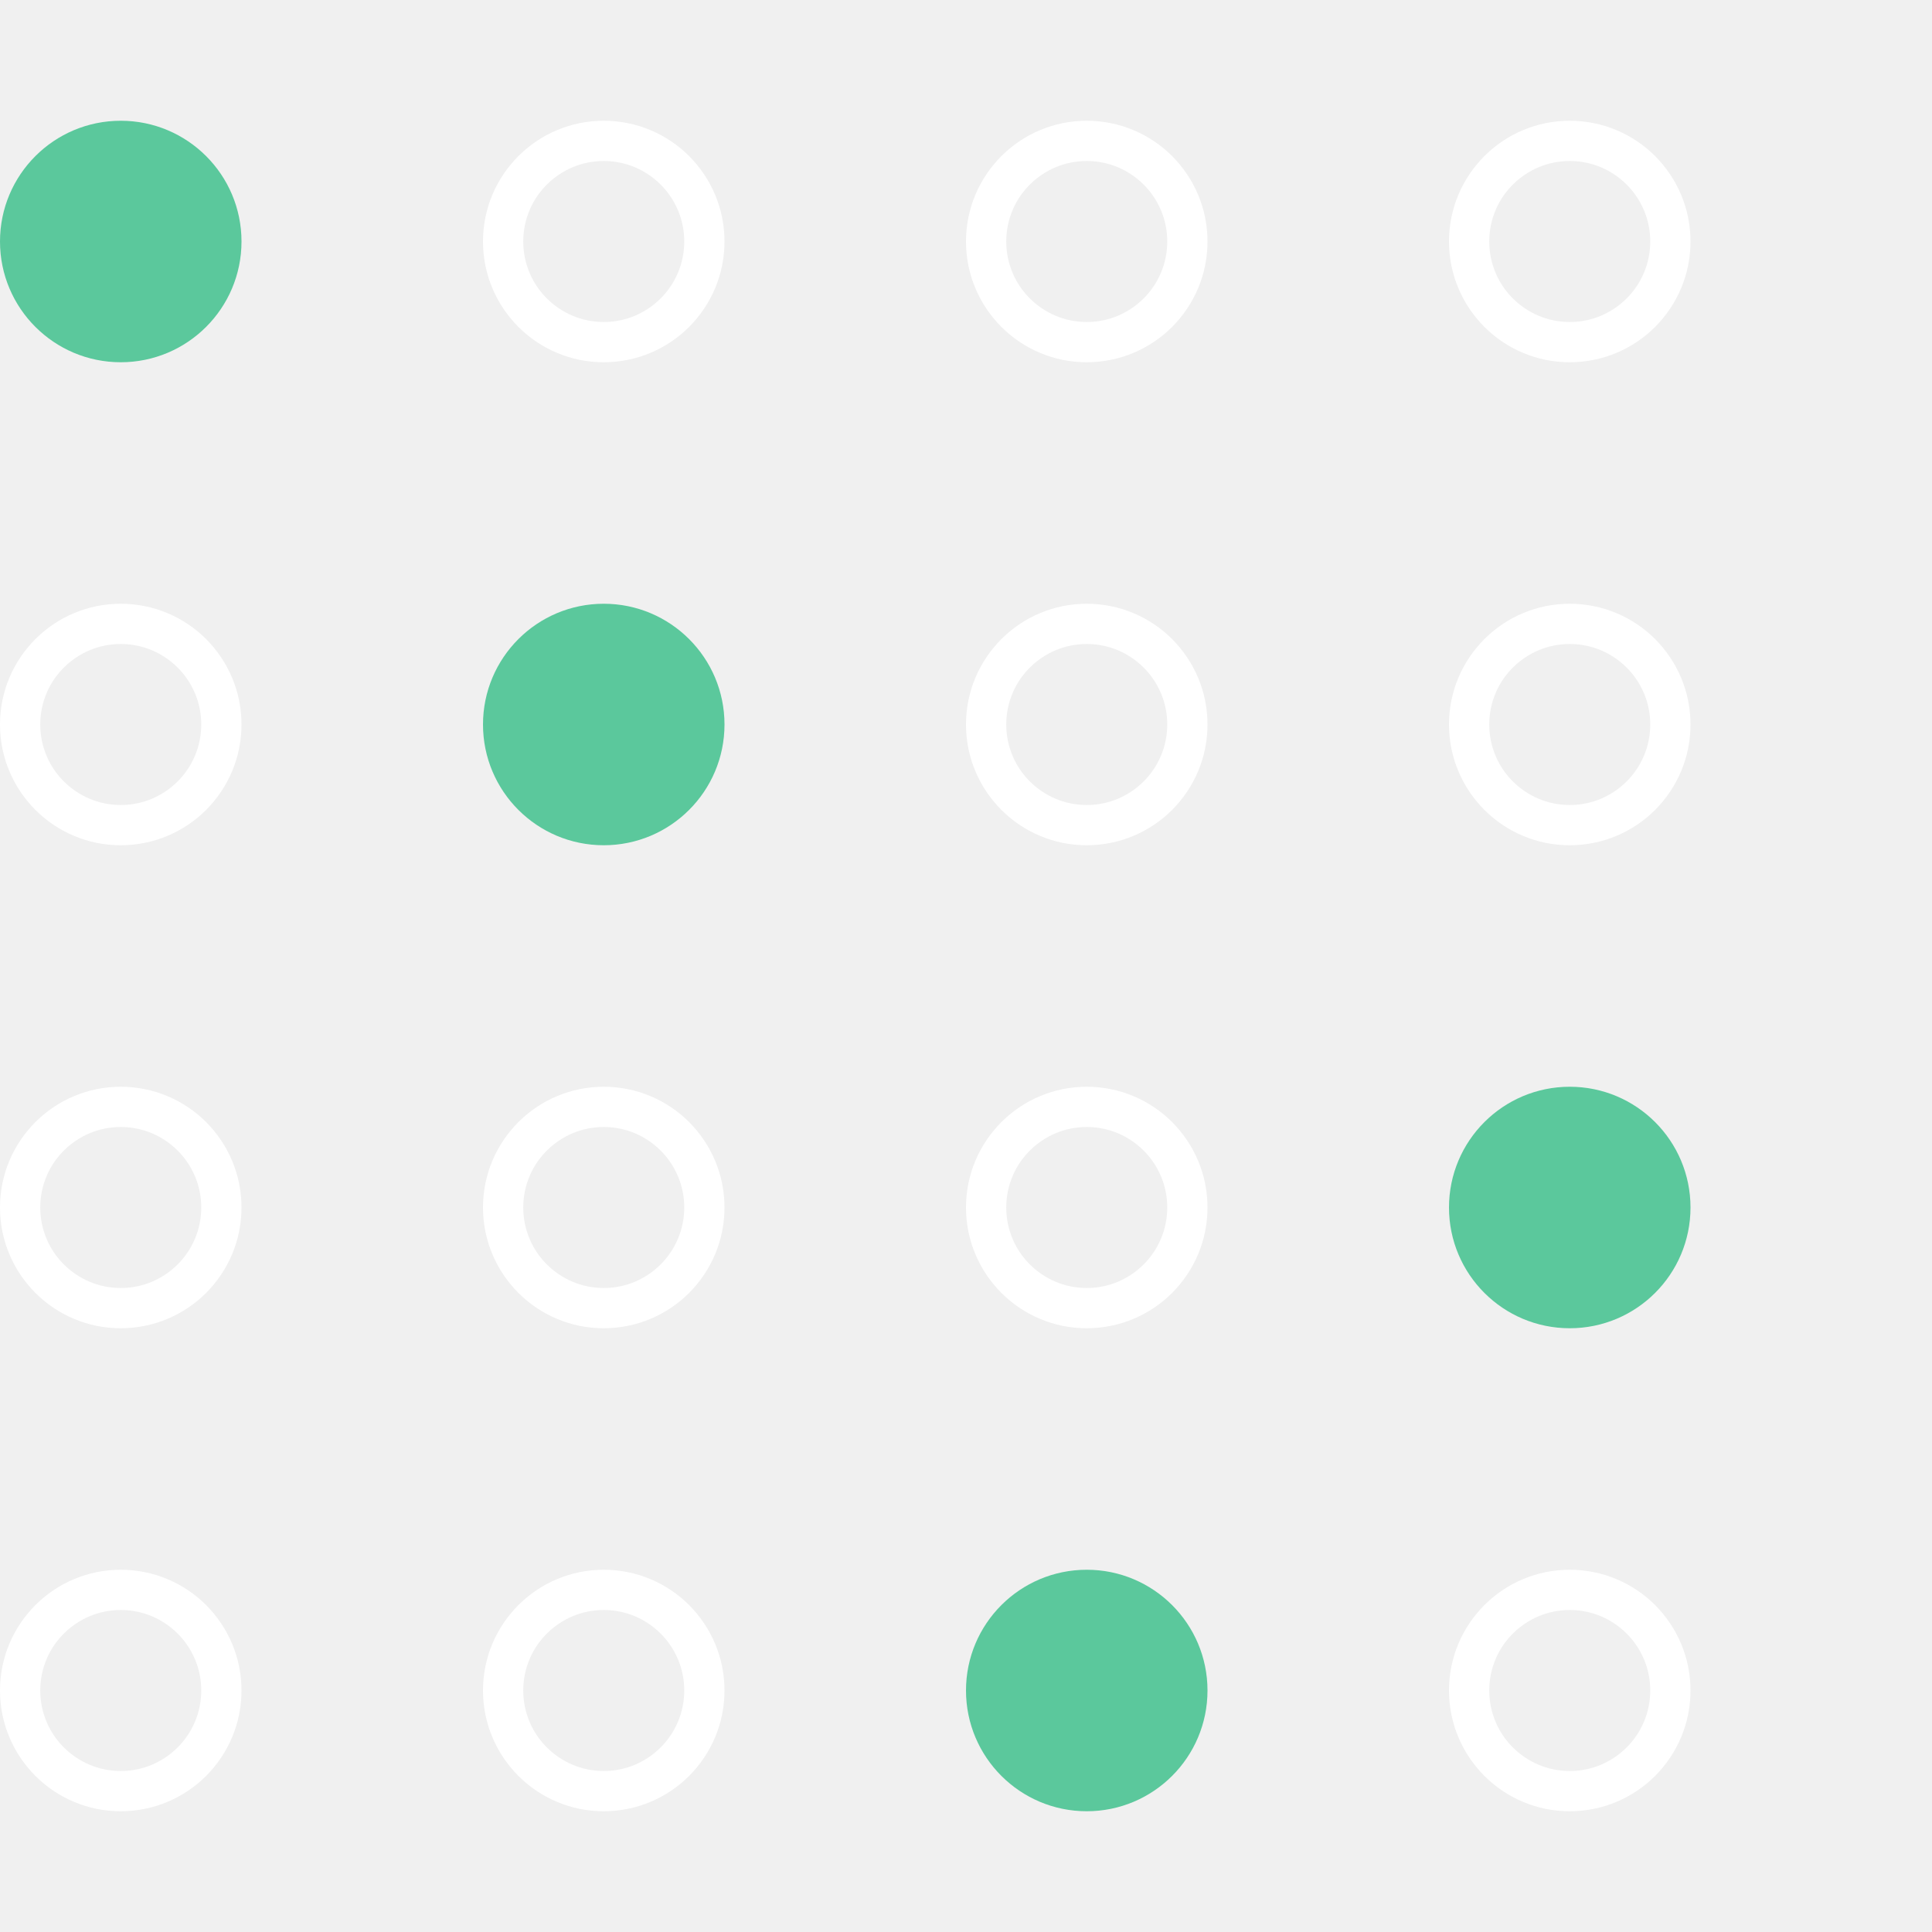
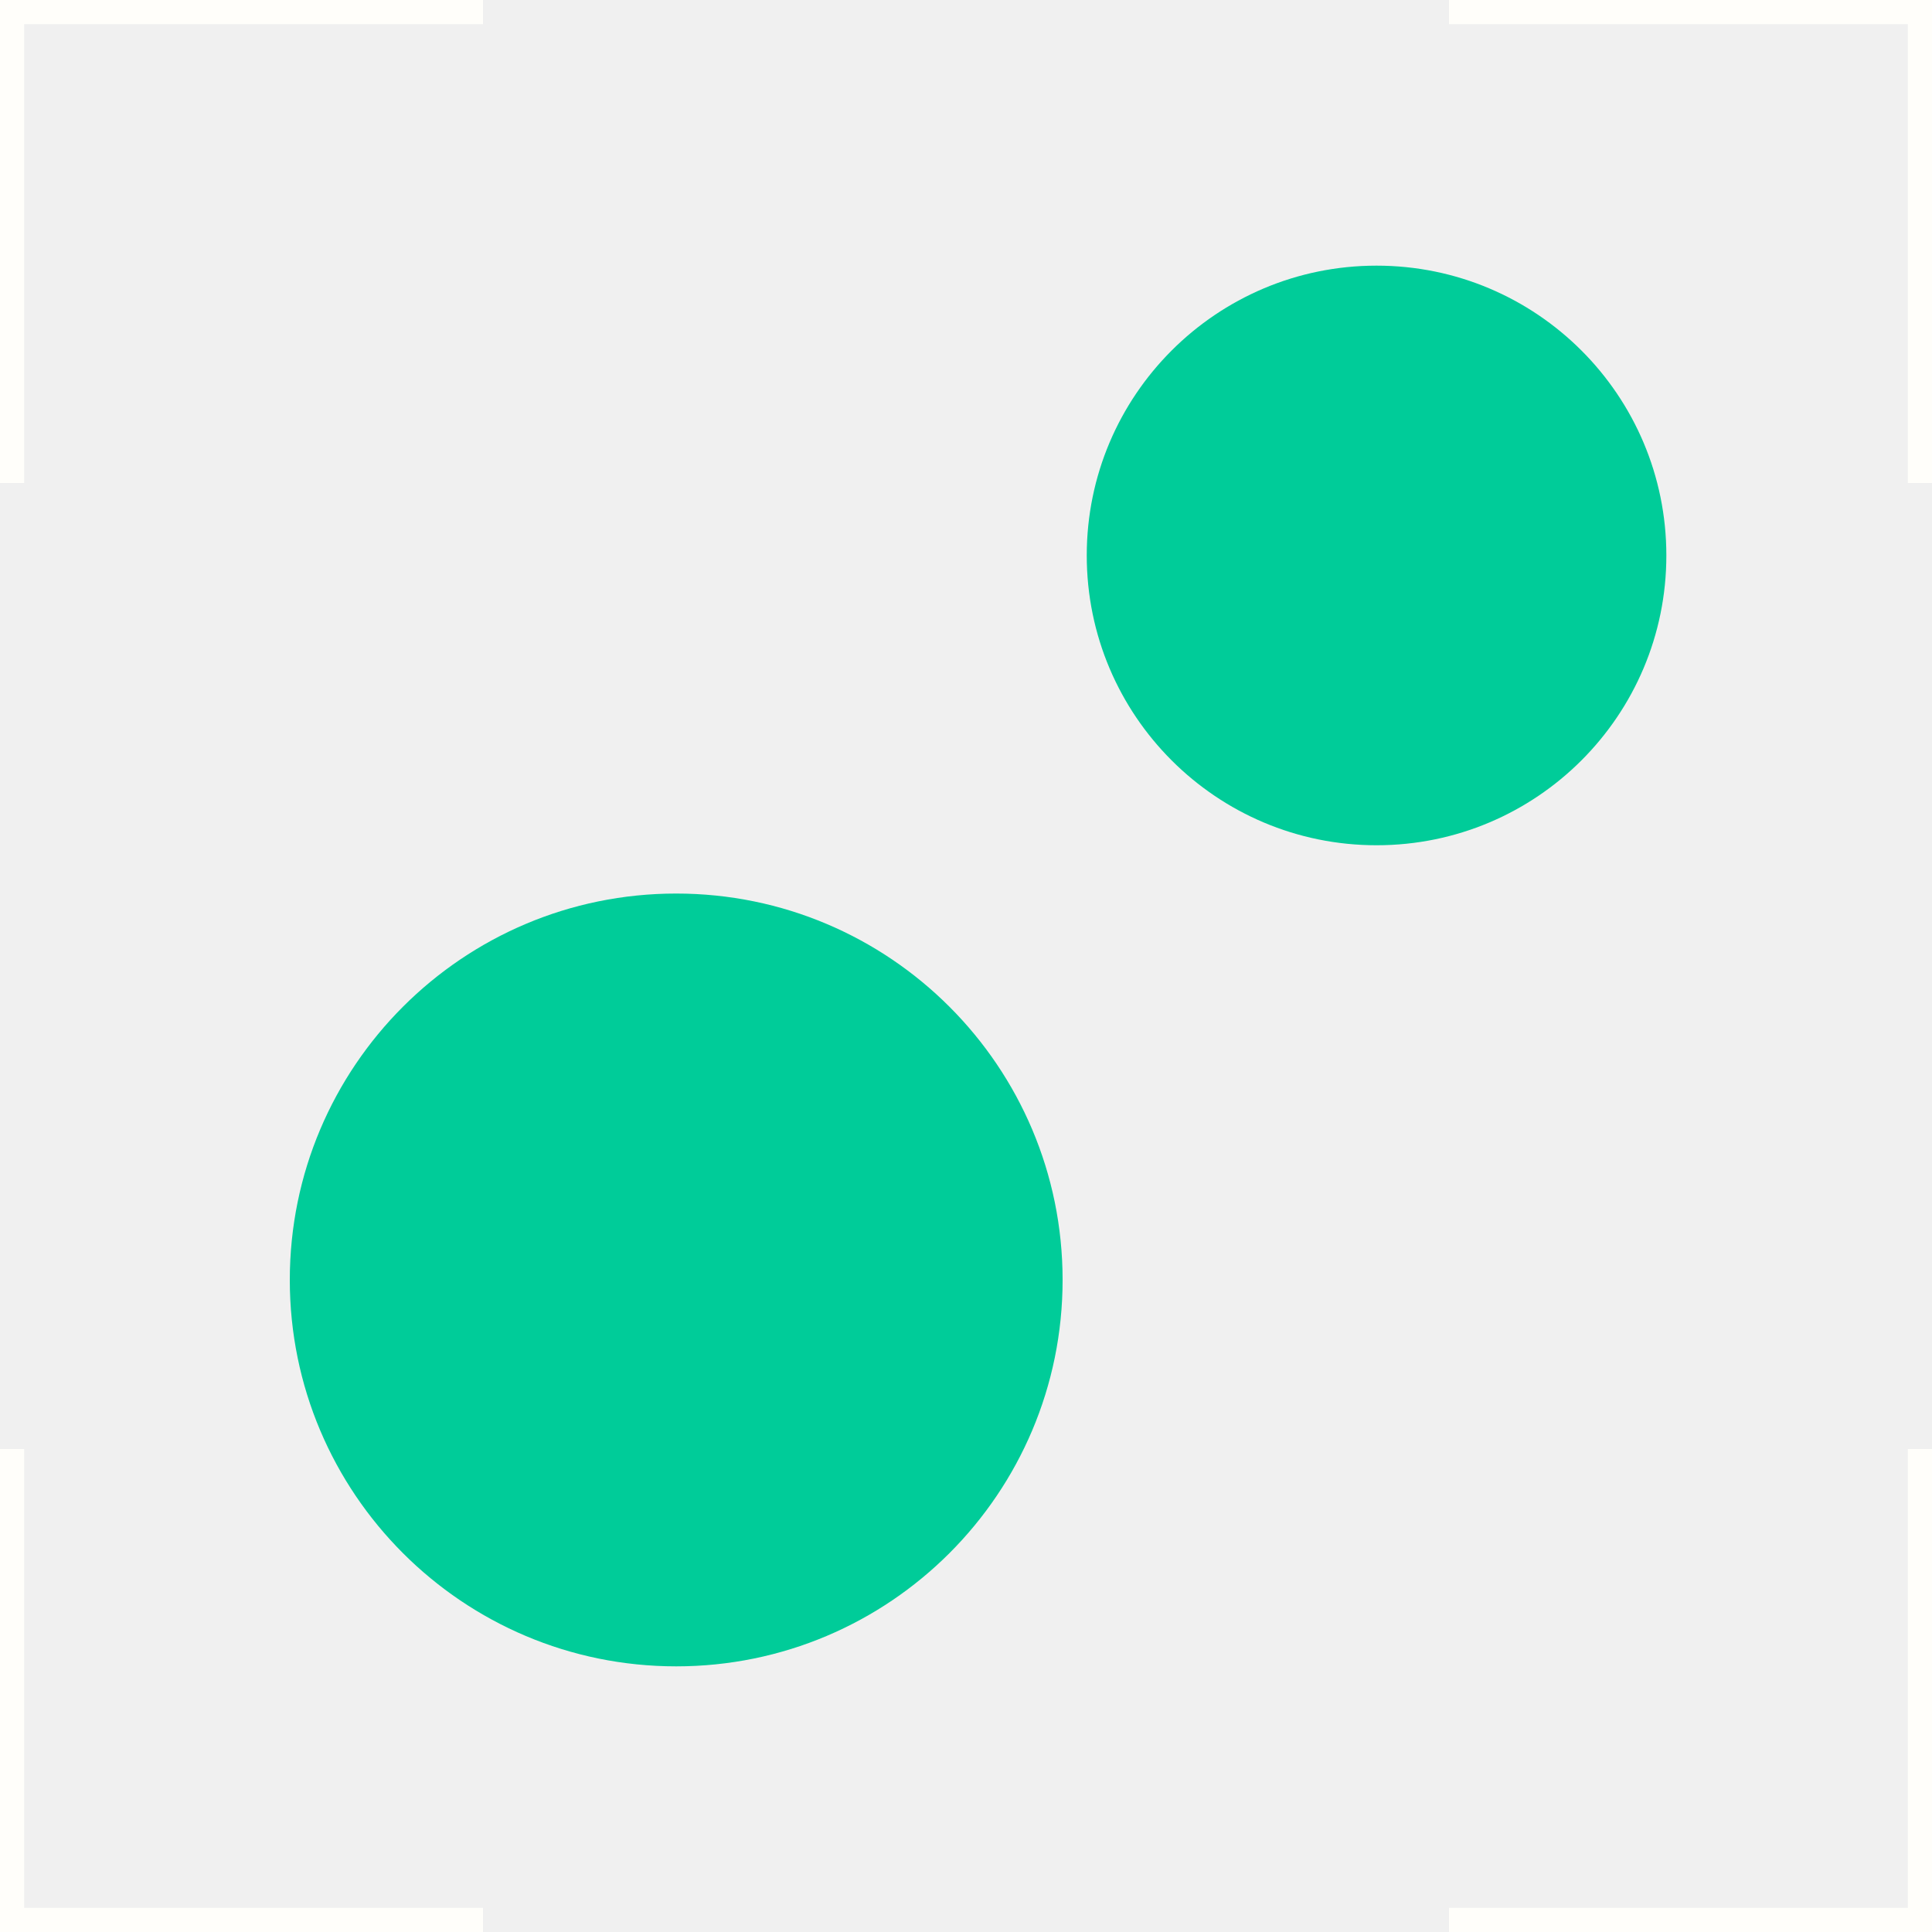
- <svg xmlns="http://www.w3.org/2000/svg" width="48" height="48" viewBox="0 0 48 48" fill="none">
-   <circle cx="3" cy="6" r="3" fill="#5BC89C" />
-   <circle cx="3" cy="18" r="2.5" stroke="white" />
-   <circle cx="3" cy="30" r="2.5" stroke="white" />
-   <circle cx="3" cy="42" r="2.5" stroke="white" />
-   <circle cx="15" cy="6" r="2.5" stroke="white" />
-   <circle cx="15" cy="18" r="3" fill="#5BC89C" />
-   <circle cx="15" cy="30" r="2.5" stroke="white" />
-   <circle cx="15" cy="42" r="2.5" stroke="white" />
-   <circle cx="27" cy="6" r="2.5" stroke="white" />
-   <circle cx="27" cy="18" r="2.5" stroke="white" />
-   <circle cx="27" cy="30" r="2.5" stroke="white" />
-   <circle cx="27" cy="42" r="3" fill="#5BC89C" />
-   <circle cx="39" cy="6" r="2.5" stroke="white" />
-   <circle cx="39" cy="18" r="2.5" stroke="white" />
-   <circle cx="39" cy="30" r="3" fill="#5BC89C" />
-   <circle cx="39" cy="42" r="2.5" stroke="white" />
+ <svg xmlns="http://www.w3.org/2000/svg" width="80" height="80" viewBox="0 0 80 80" fill="none">
+   <circle cx="28" cy="53" r="16" fill="#00CC99" />
+   <circle cx="57" cy="23" r="12" fill="#00CC99" />
+   <path d="M20 0H0V20" stroke="#FFFEFA" stroke-width="2" />
+   <path d="M60 0H80V20" stroke="#FFFEFA" stroke-width="2" />
+   <path d="M20 80H0V60" stroke="#FFFEFA" stroke-width="2" />
+   <path d="M60 80H80V60" stroke="#FFFEFA" stroke-width="2" />
</svg>
